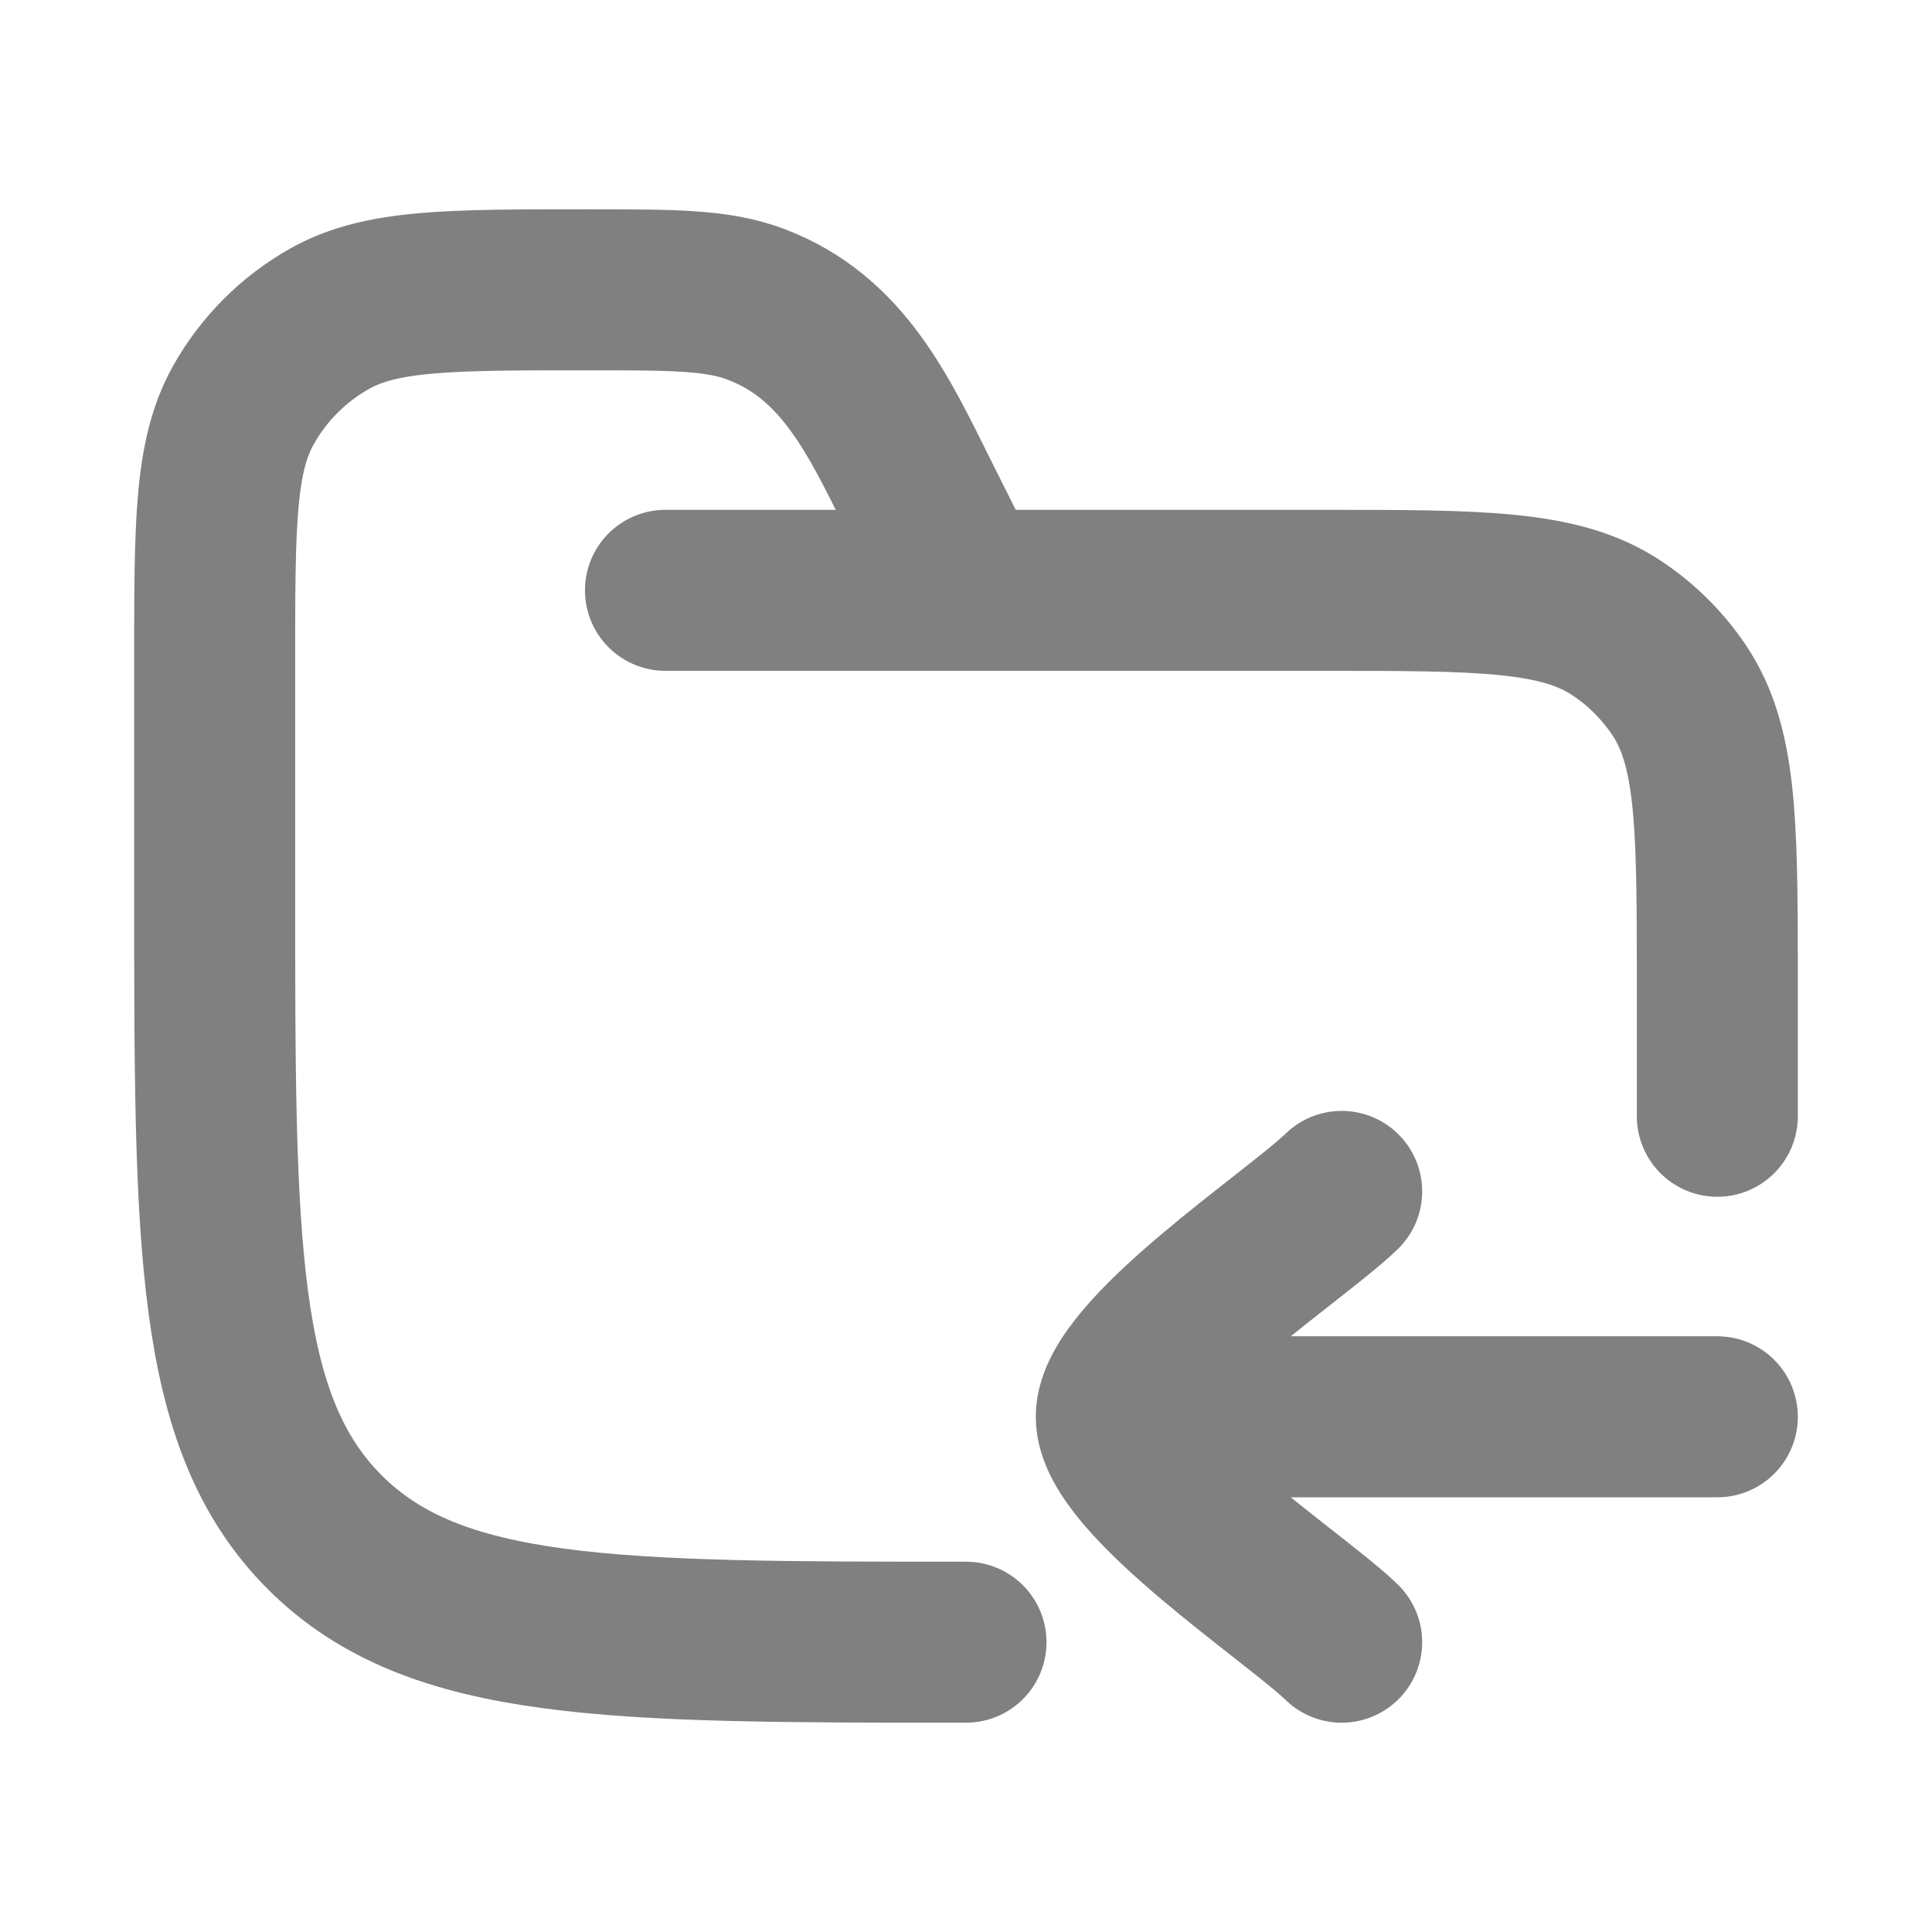
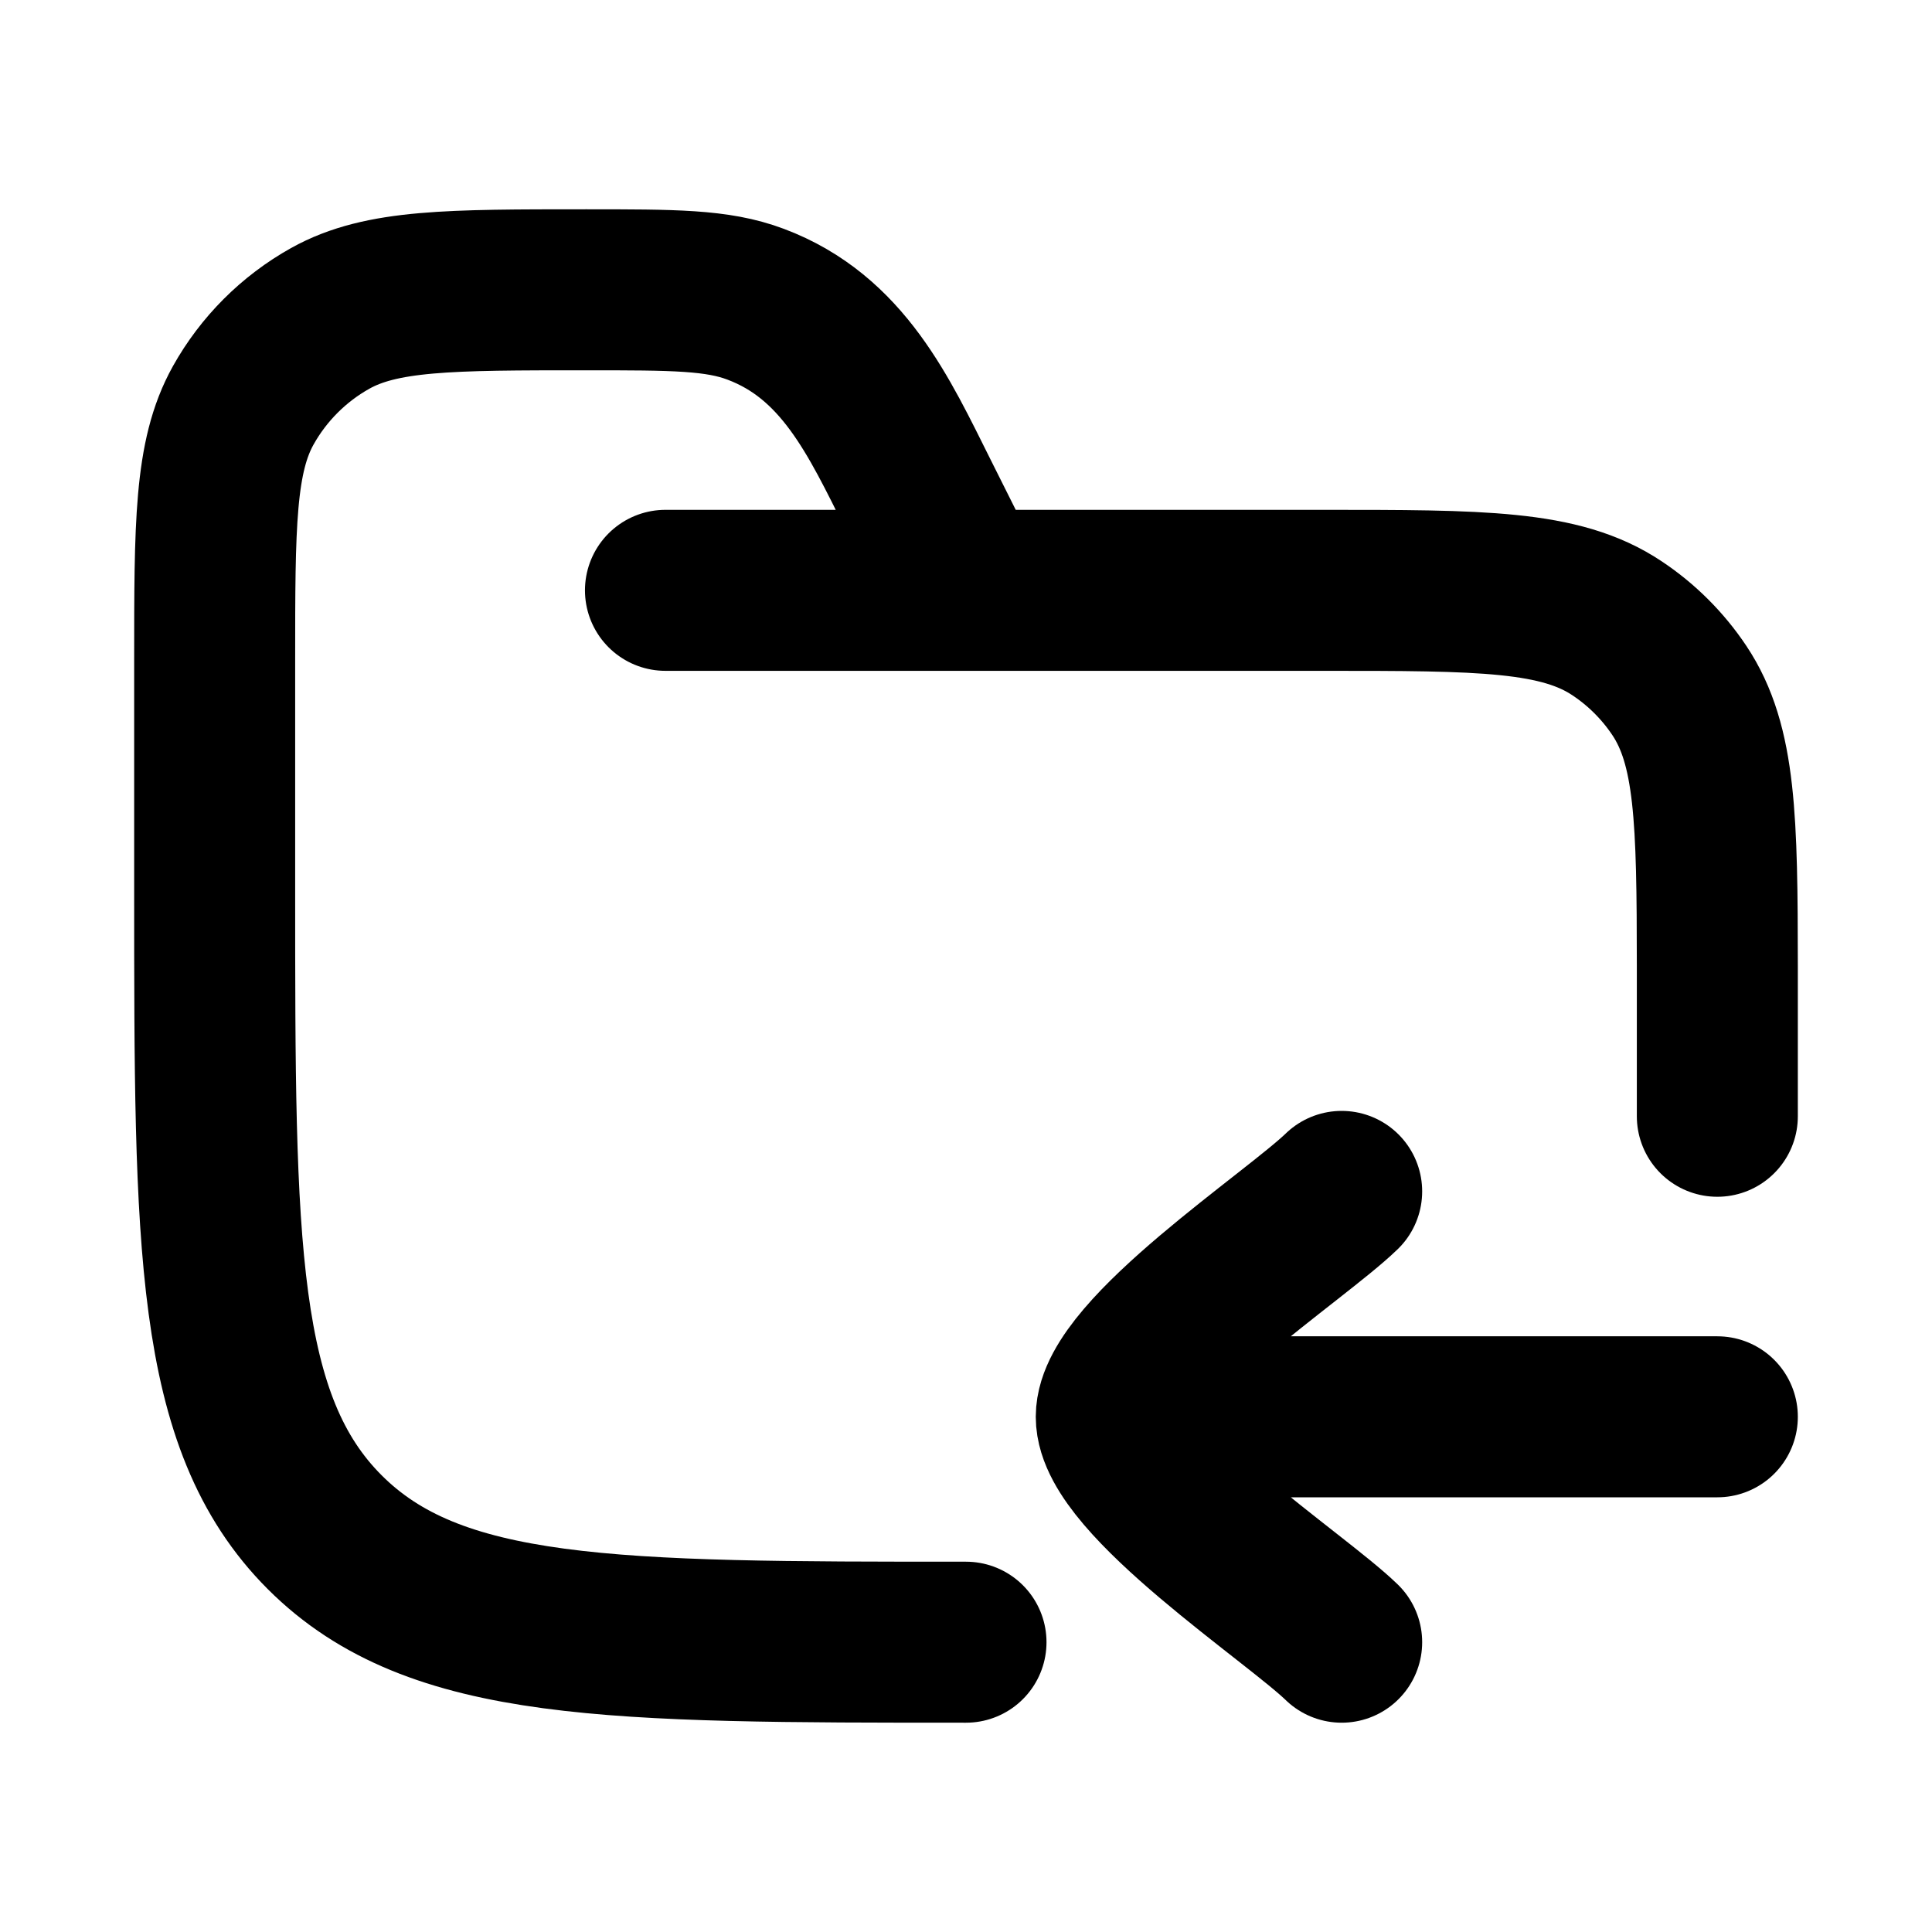
<svg xmlns="http://www.w3.org/2000/svg" width="18" height="18" viewBox="0 0 18 18" fill="none">
-   <path d="M12.5 15.3C12.075 14.887 10.4 13.788 10.4 13.2C10.4 12.612 12.075 11.513 12.5 11.1M11.1 13.2H16" stroke="#808080" stroke-width="1.5" stroke-linecap="round" stroke-linejoin="round" />
-   <path d="M9 15.3C5.7 15.3 4.05 15.3 3.025 14.275C2 13.249 2 11.6 2 8.3V6.161C2 4.889 2 4.254 2.266 3.777C2.456 3.437 2.737 3.156 3.077 2.966C3.554 2.7 4.189 2.7 5.461 2.7C6.276 2.7 6.683 2.7 7.039 2.834C7.853 3.139 8.189 3.878 8.556 4.613L9 5.5M6.2 5.5H12.325C13.8 5.5 14.537 5.5 15.066 5.854C15.296 6.007 15.493 6.204 15.646 6.433C15.986 6.942 15.999 7.641 16 9V10.4" stroke="#808080" stroke-width="1.5" stroke-linecap="round" />
+   <path d="M12.5 15.3C12.075 14.887 10.4 13.788 10.4 13.2C10.4 12.612 12.075 11.513 12.5 11.1M11.1 13.2H16" stroke="currentColor" stroke-width="1.5" stroke-linecap="round" stroke-linejoin="round" />
+   <path d="M9 15.3C5.7 15.3 4.05 15.3 3.025 14.275C2 13.249 2 11.6 2 8.3V6.161C2 4.889 2 4.254 2.266 3.777C2.456 3.437 2.737 3.156 3.077 2.966C3.554 2.7 4.189 2.7 5.461 2.7C6.276 2.7 6.683 2.7 7.039 2.834C7.853 3.139 8.189 3.878 8.556 4.613L9 5.5M6.2 5.5H12.325C13.8 5.5 14.537 5.5 15.066 5.854C15.296 6.007 15.493 6.204 15.646 6.433C15.986 6.942 15.999 7.641 16 9V10.4" stroke="currentColor" stroke-width="1.5" stroke-linecap="round" />
</svg>
